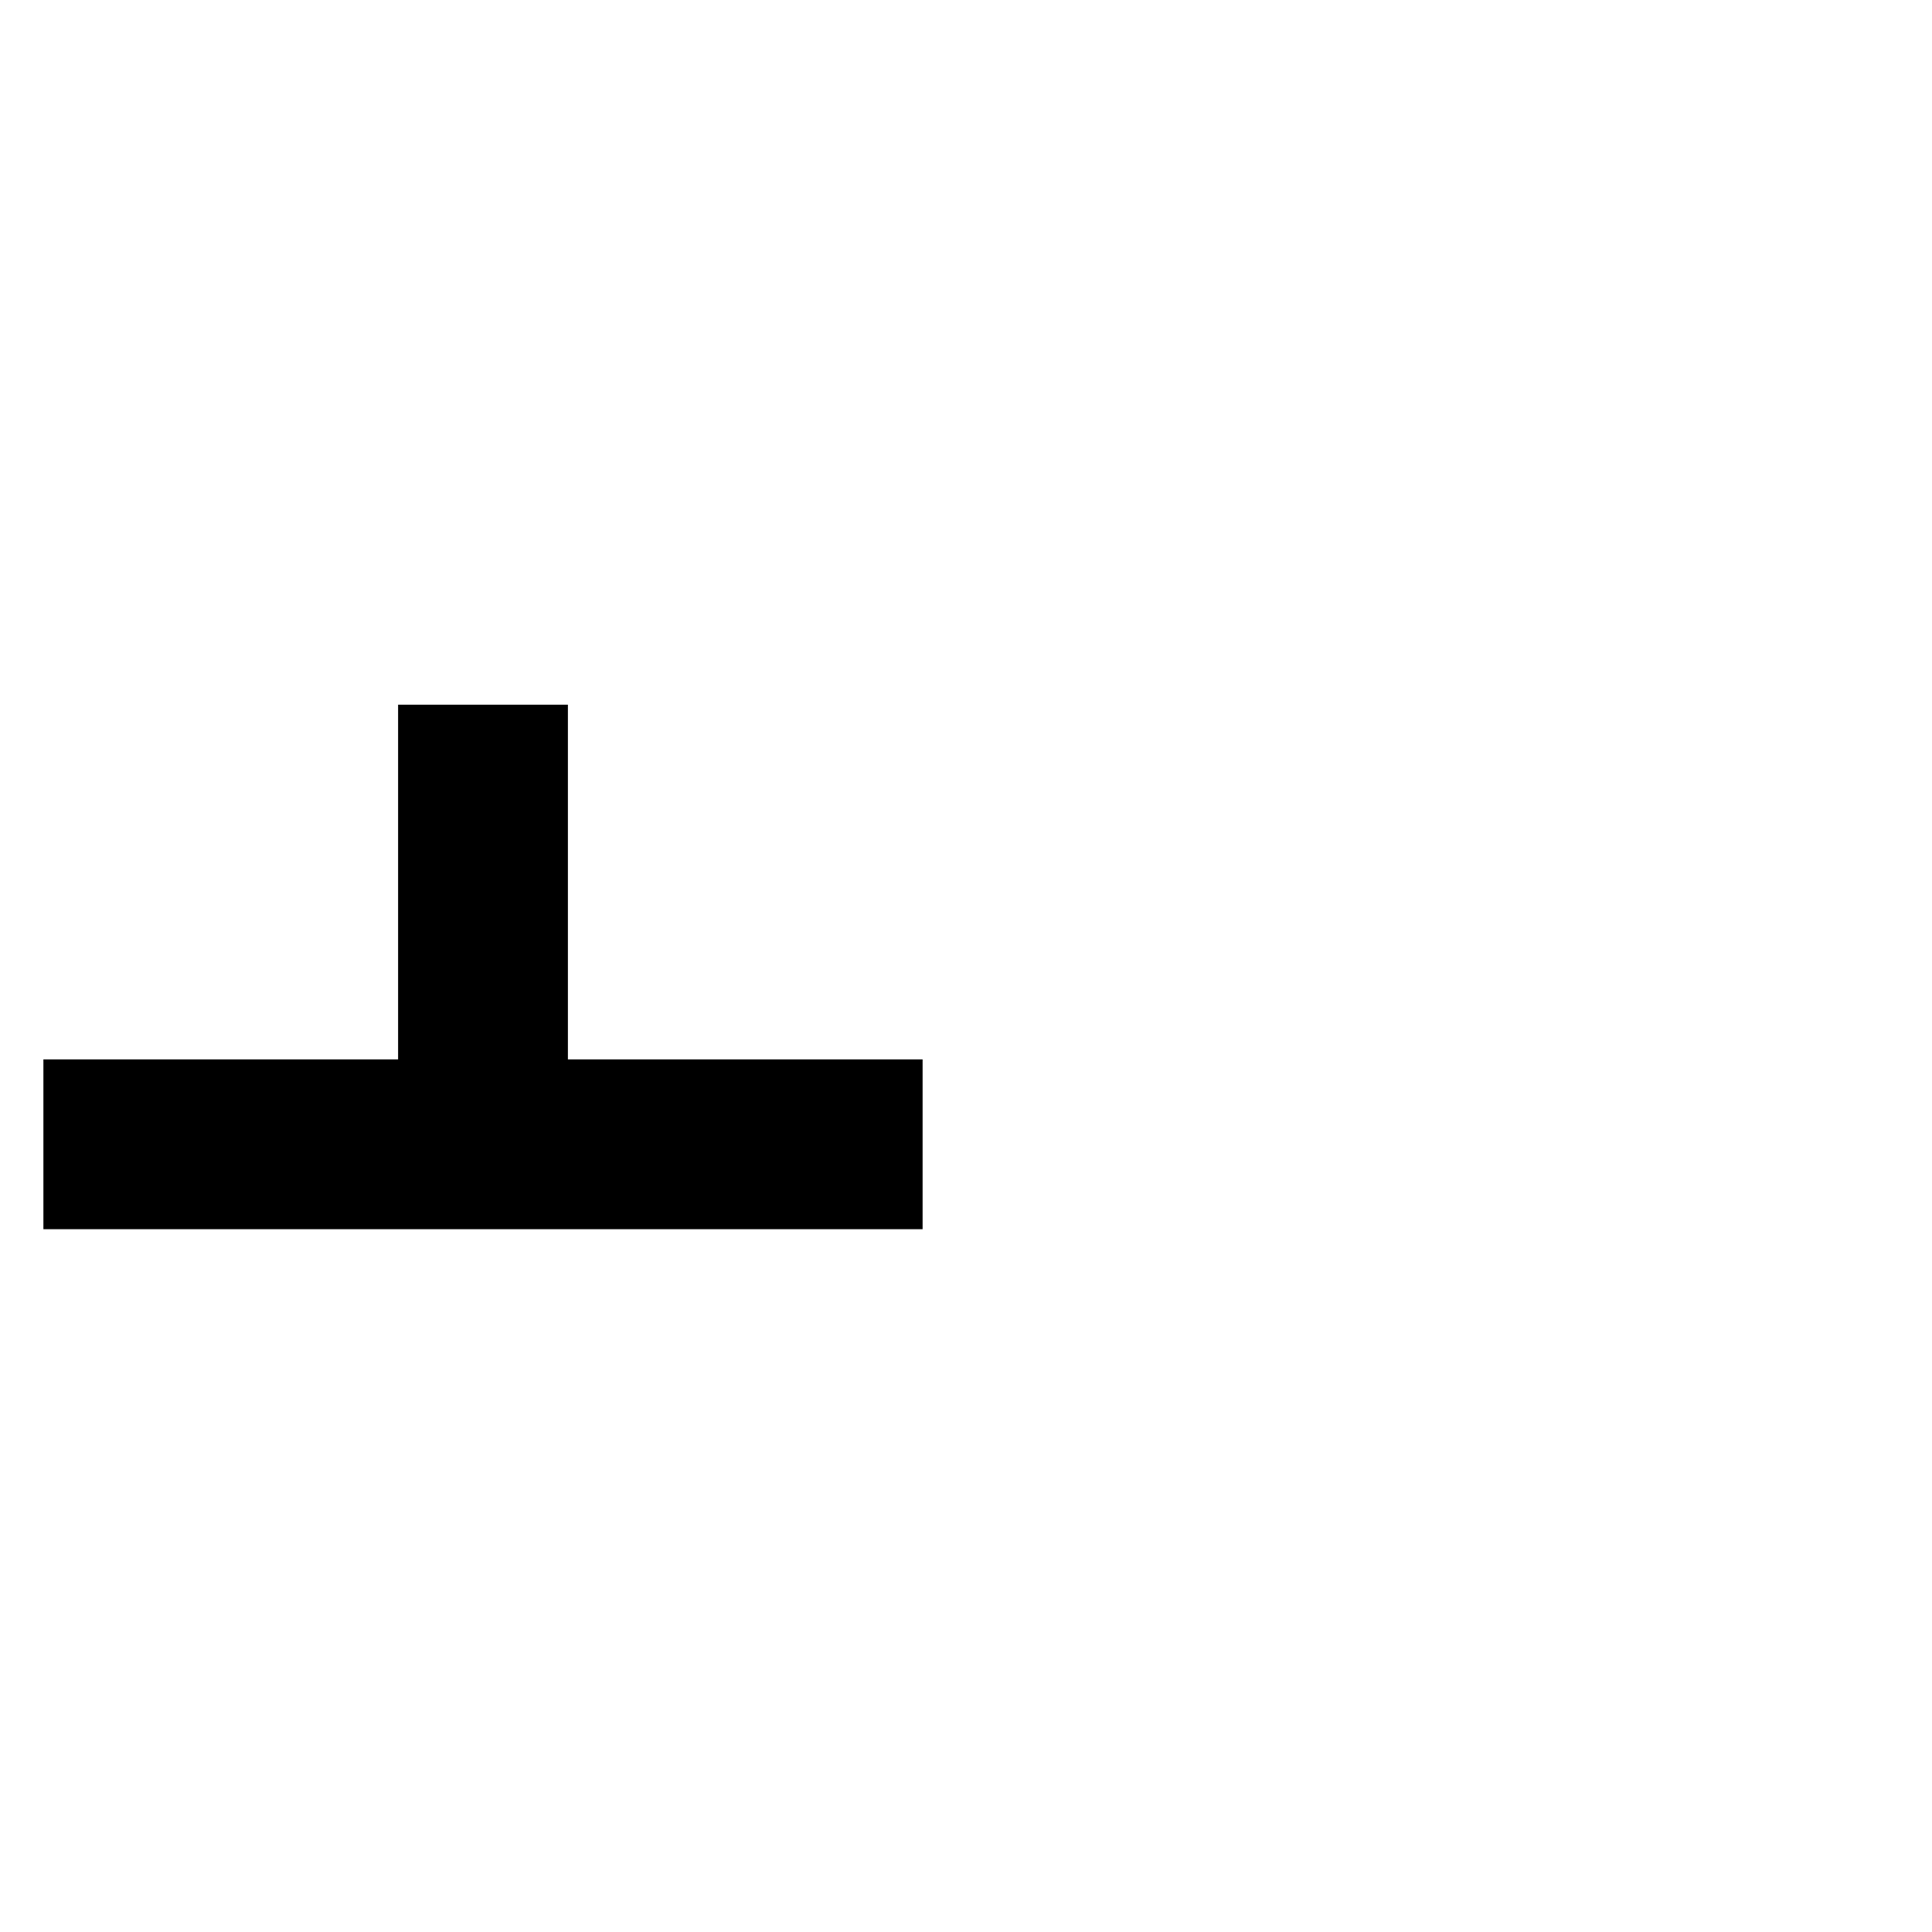
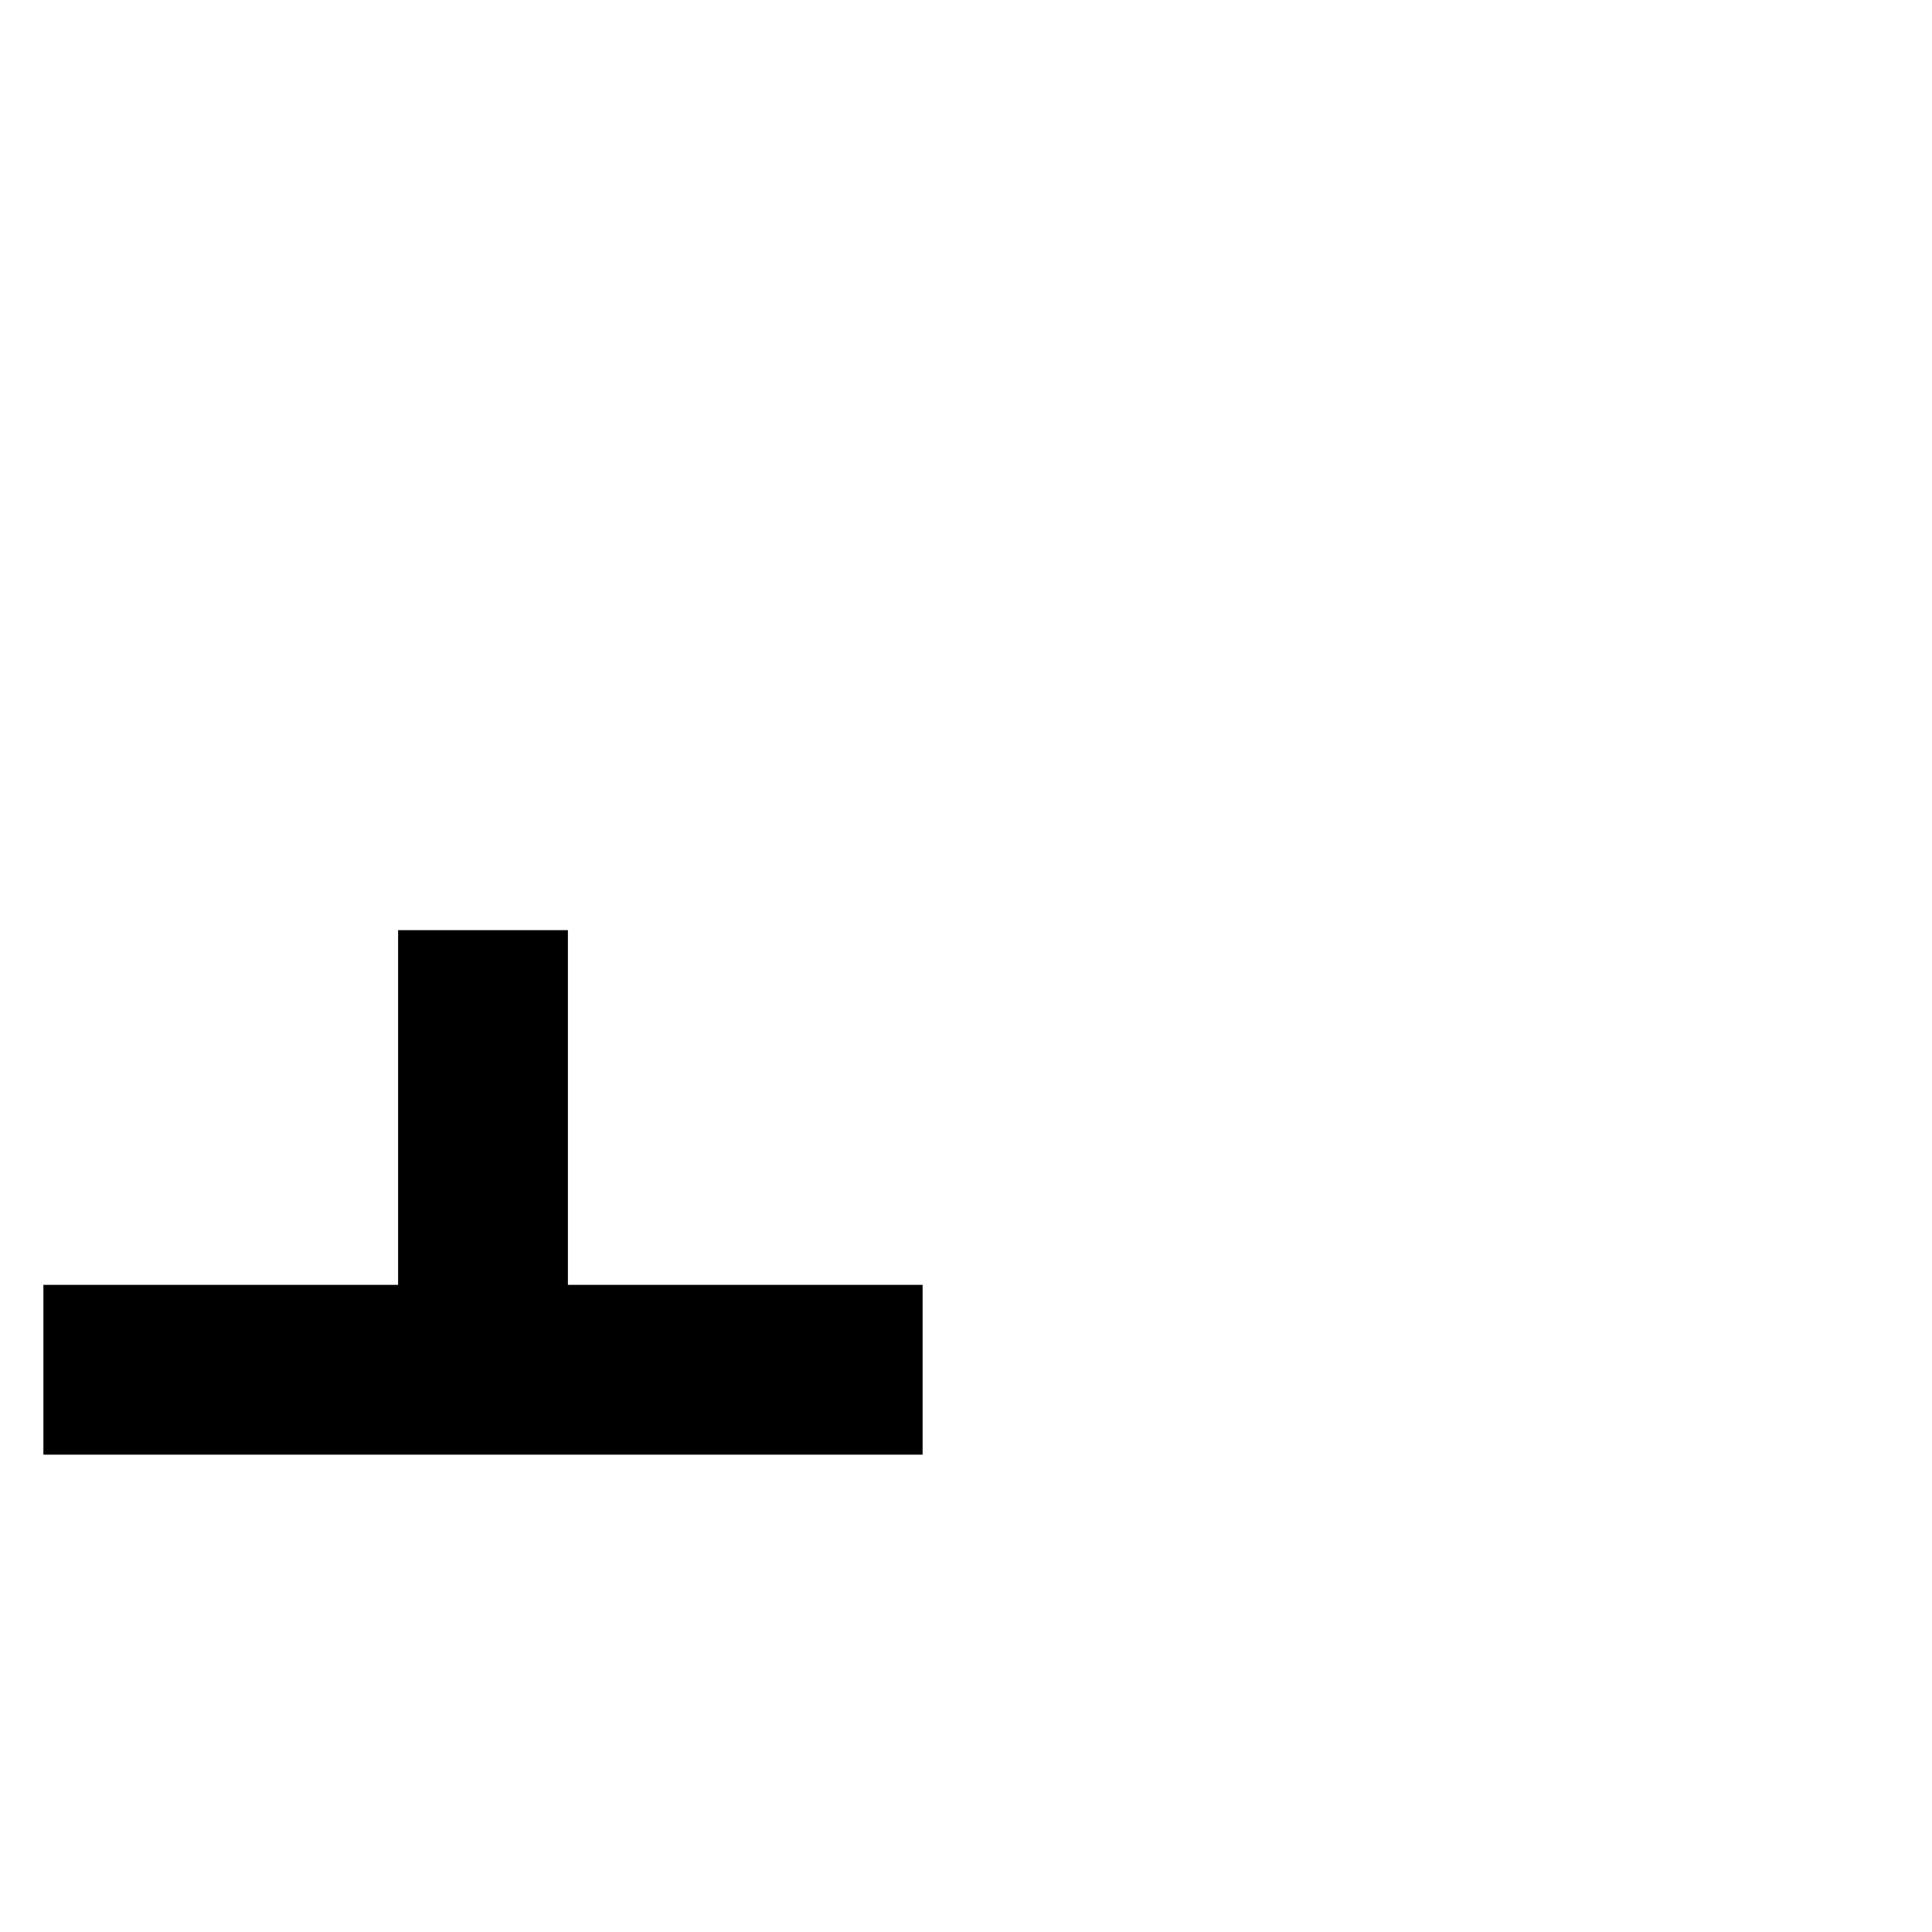
<svg xmlns="http://www.w3.org/2000/svg" width="2048" height="2048">
-   <path id="rect1" fill="#000000" stroke="none" d="M 422 747 L 422 1123 L 46 1123 L 46 1303 L 978 1303 L 978 1123 L 602 1123 L 602 747 Z" />
+   <path id="rect1" fill="#000000" stroke="none" d="M 422 986 L 422 1362 L 46 1362 L 46 1542 L 978 1542 L 978 1362 L 602 1362 L 602 986 Z" />
</svg>
